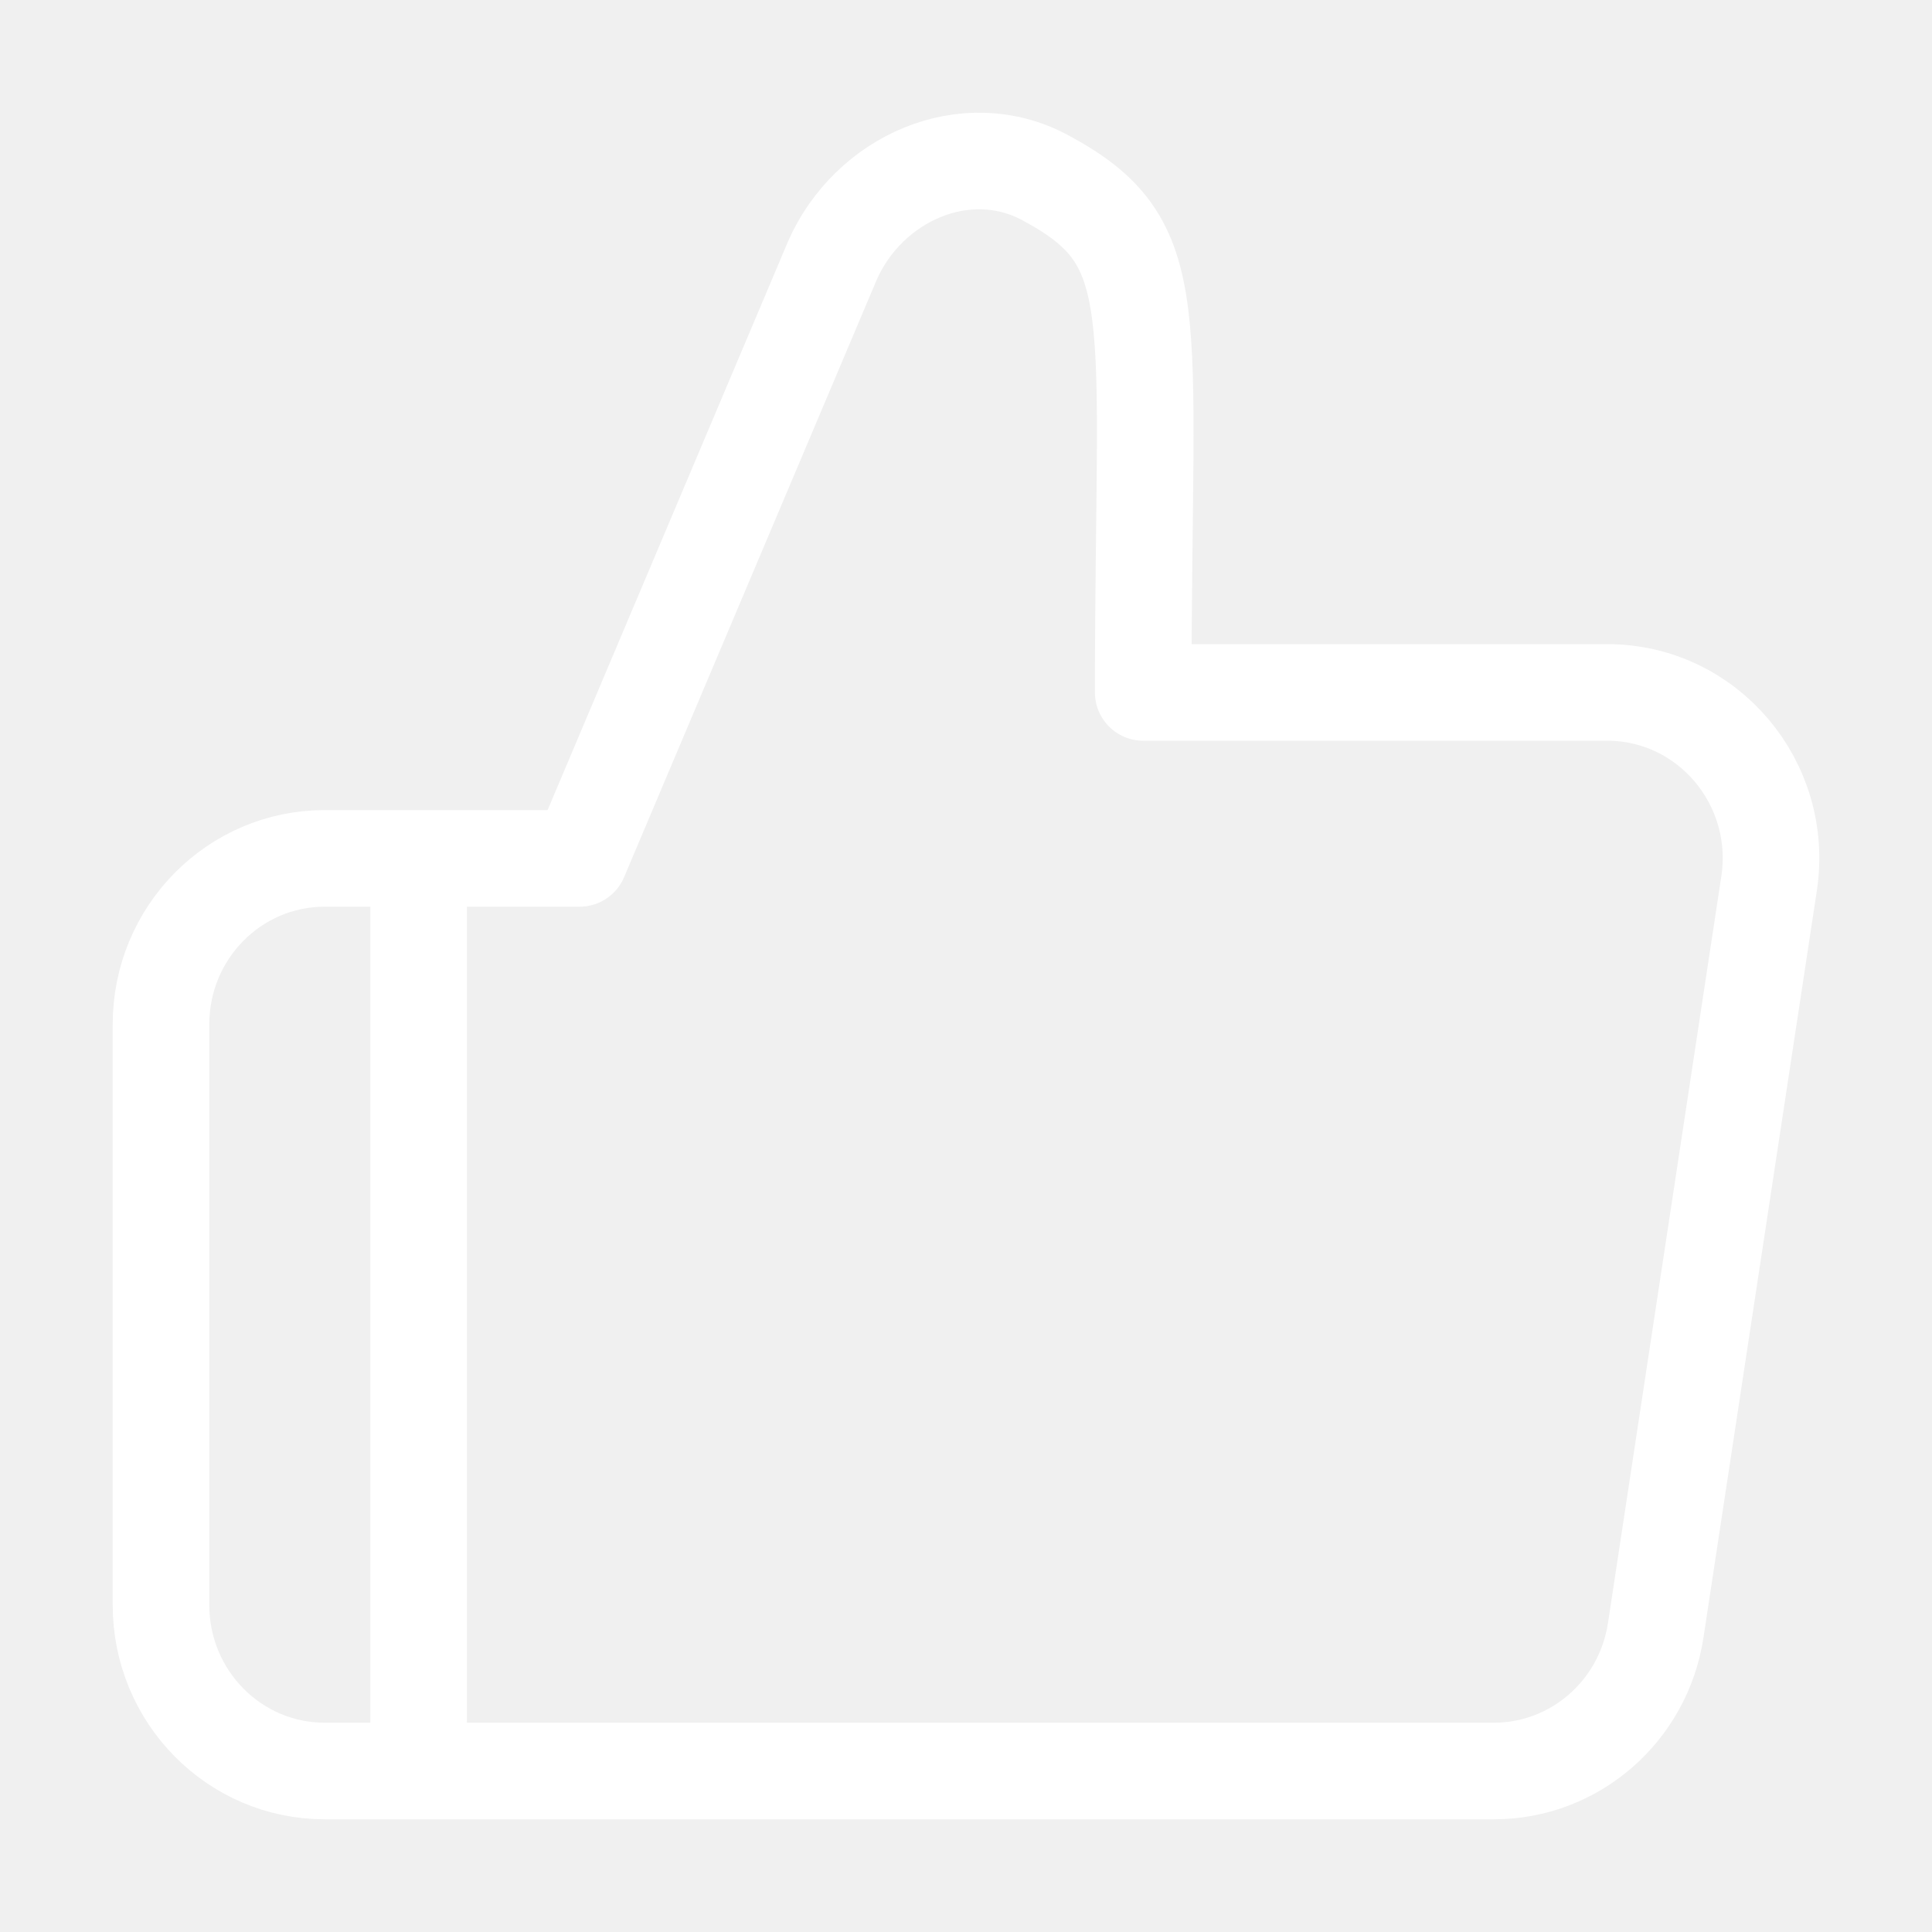
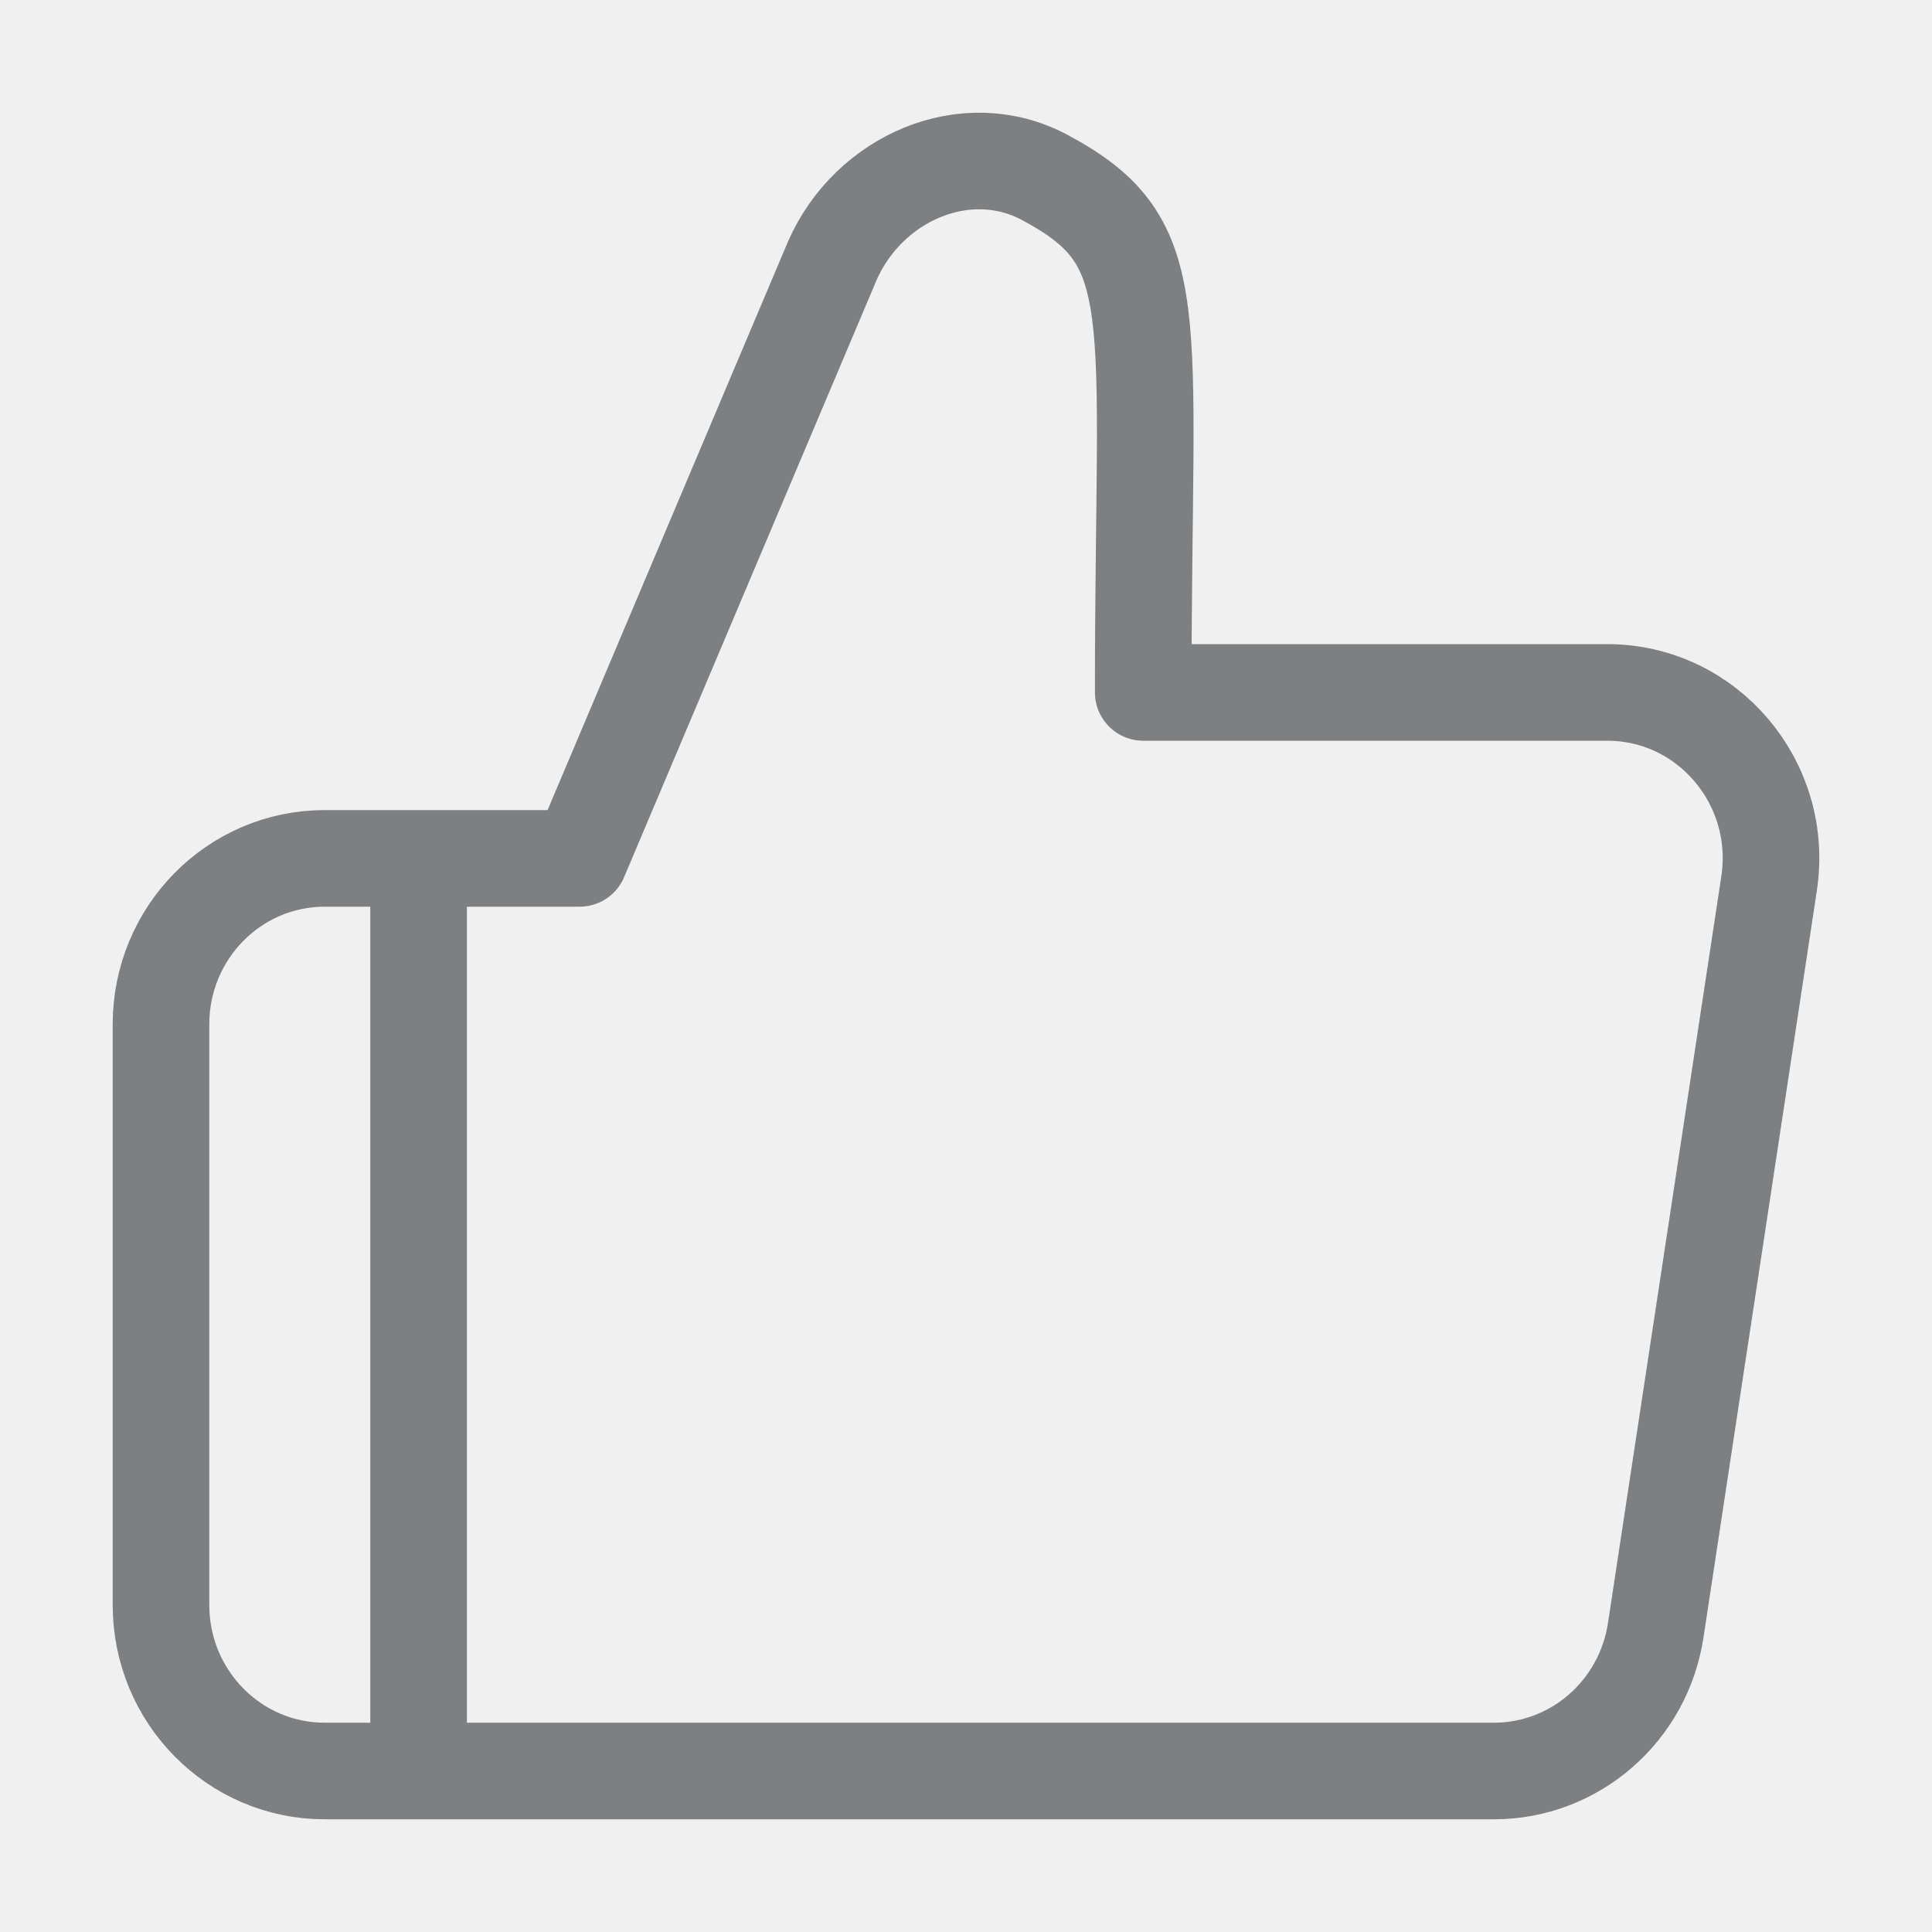
<svg xmlns="http://www.w3.org/2000/svg" width="30" height="30" viewBox="0 0 30 30" fill="none">
-   <path d="M6.5 13.329H5.042C3.638 13.329 2.5 14.482 2.5 15.905V24.923C2.5 26.346 3.638 27.5 5.042 27.5H6.5M6.5 13.329H9L12.924 4.049C13.488 2.764 15 2.1 16.226 2.757C18.135 3.779 17.752 4.737 17.752 10.752H24.957C26.515 10.752 27.707 12.16 27.47 13.72L25.71 25.315C25.519 26.572 24.452 27.5 23.198 27.5H6.5M6.5 13.329V27.5" stroke="white" stroke-width="1.5" stroke-linecap="round" stroke-linejoin="round" />
+   <path d="M6.5 13.329H5.042C3.638 13.329 2.5 14.482 2.5 15.905V24.923C2.5 26.346 3.638 27.5 5.042 27.5H6.5M6.5 13.329H9L12.924 4.049C13.488 2.764 15 2.1 16.226 2.757C18.135 3.779 17.752 4.737 17.752 10.752H24.957C26.515 10.752 27.707 12.16 27.47 13.72L25.71 25.315C25.519 26.572 24.452 27.5 23.198 27.5H6.5M6.5 13.329V27.5" stroke="#37383C" stroke-opacity="0.61" stroke-width="1.5" stroke-linecap="round" stroke-linejoin="round" />
</svg>
